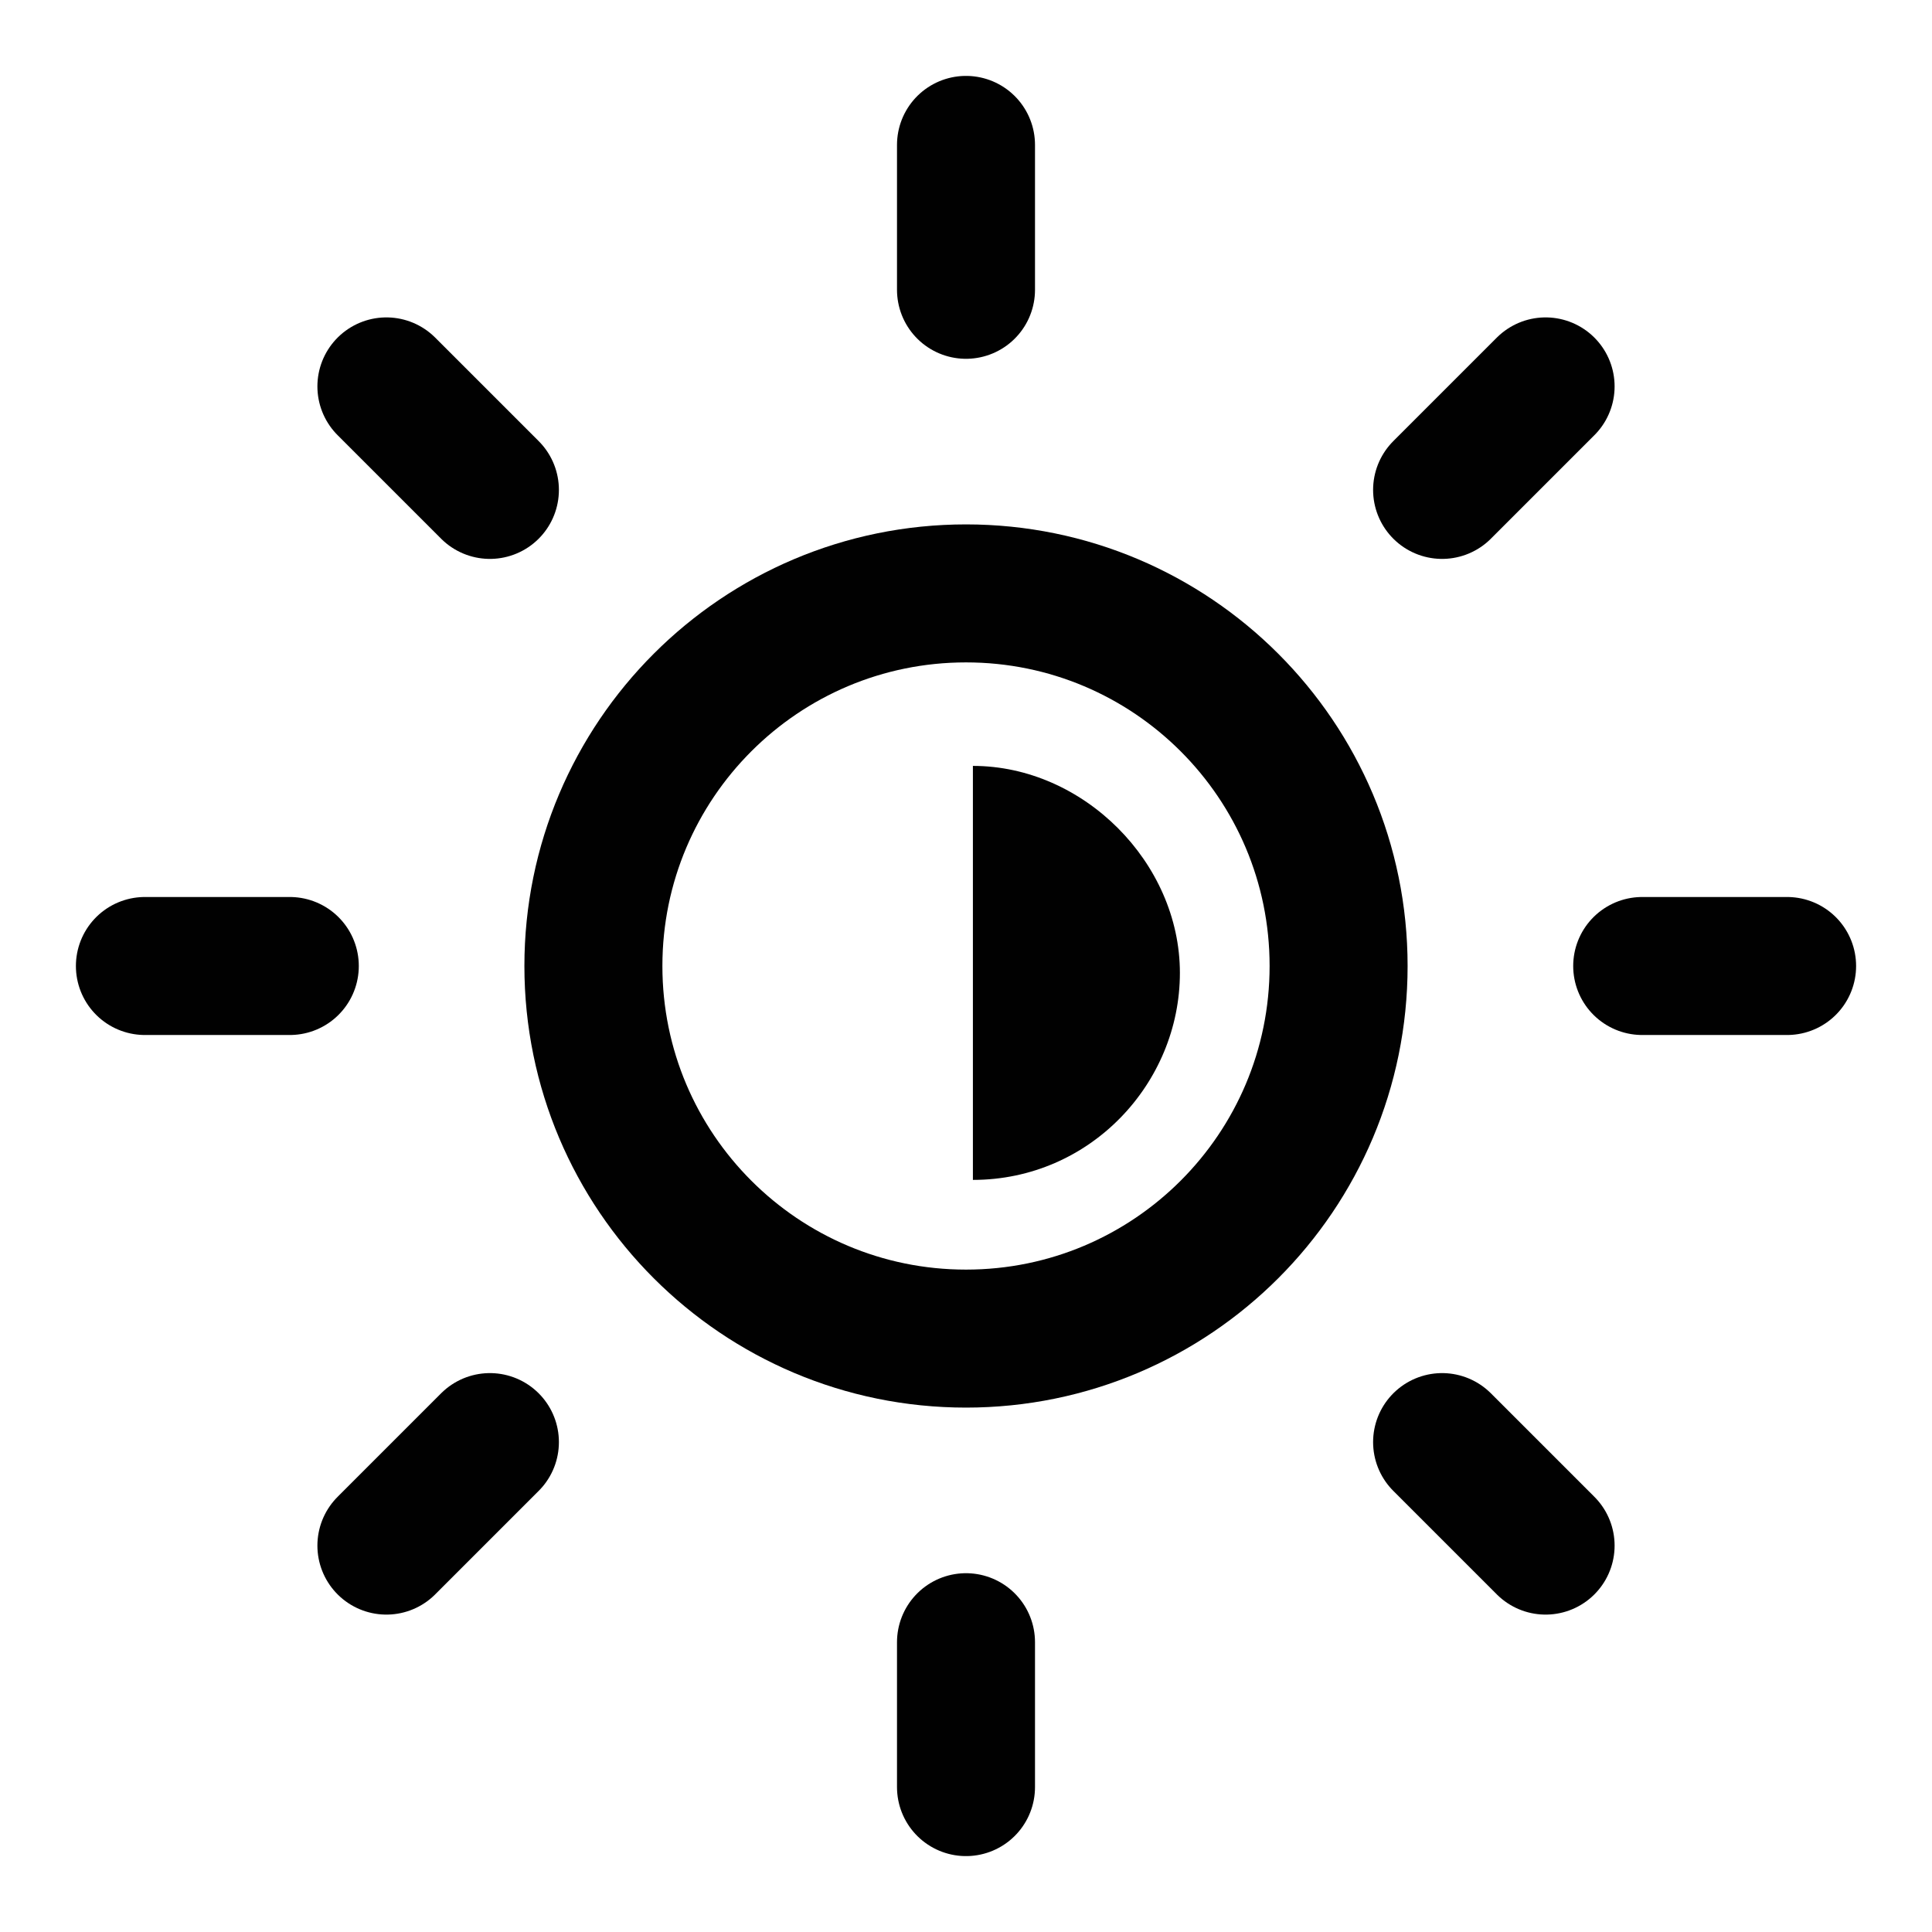
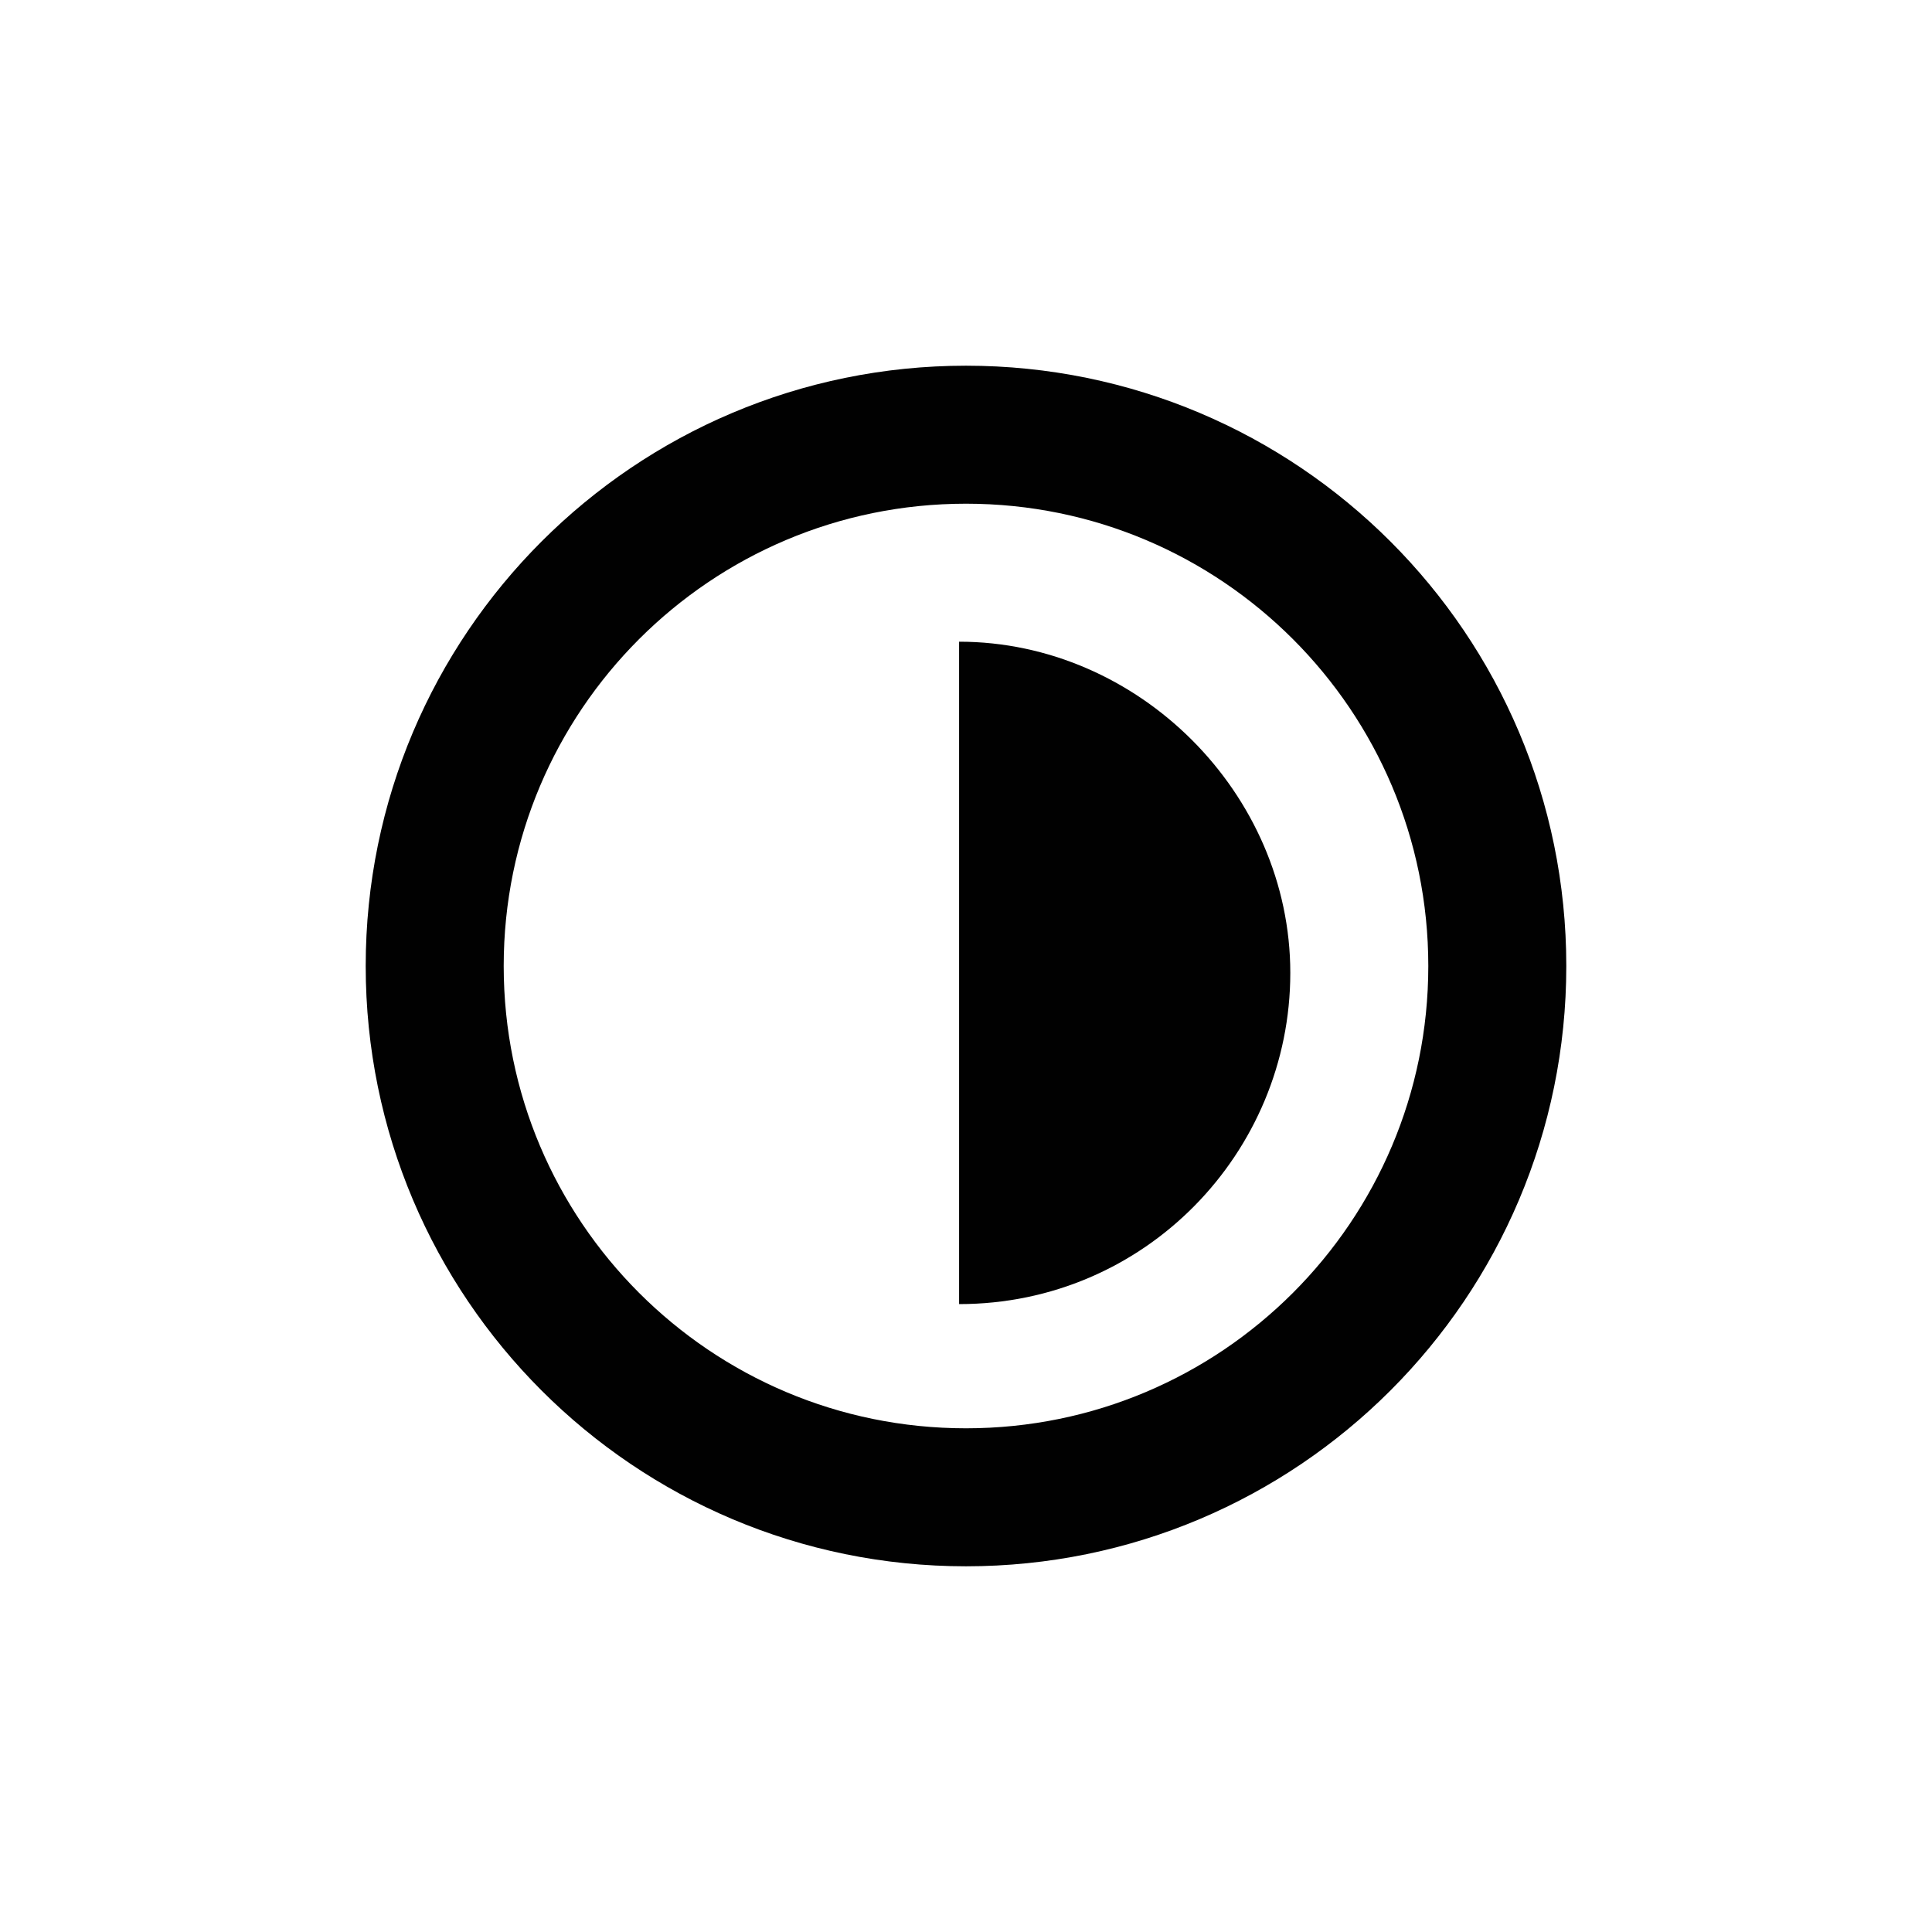
<svg xmlns="http://www.w3.org/2000/svg" id="Capa_1" version="1.1" viewBox="0 0 28 28">
-   <g>
-     <circle cx="14" cy="14" r="5.4" style="fill: none; stroke: #010101; stroke-linecap: round; stroke-linejoin: round; stroke-width: 2px;" />
-     <line x1="14" y1="2.1" x2="14" y2="4.2" style="fill: none; stroke: #010101; stroke-linecap: round; stroke-linejoin: round; stroke-width: 2px;" />
-     <line x1="14" y1="23.8" x2="14" y2="25.9" style="fill: none; stroke: #010101; stroke-linecap: round; stroke-linejoin: round; stroke-width: 2px;" />
-     <line x1="5.6" y1="5.6" x2="7.1" y2="7.1" style="fill: none; stroke: #010101; stroke-linecap: round; stroke-linejoin: round; stroke-width: 2px;" />
-     <line x1="20.9" y1="20.9" x2="22.4" y2="22.4" style="fill: none; stroke: #010101; stroke-linecap: round; stroke-linejoin: round; stroke-width: 2px;" />
-     <line x1="2.1" y1="14" x2="4.2" y2="14" style="fill: none; stroke: #010101; stroke-linecap: round; stroke-linejoin: round; stroke-width: 2px;" />
-     <line x1="23.8" y1="14" x2="25.9" y2="14" style="fill: none; stroke: #010101; stroke-linecap: round; stroke-linejoin: round; stroke-width: 2px;" />
-     <line x1="5.6" y1="22.4" x2="7.1" y2="20.9" style="fill: none; stroke: #010101; stroke-linecap: round; stroke-linejoin: round; stroke-width: 2px;" />
-     <line x1="20.9" y1="7.1" x2="22.4" y2="5.6" style="fill: none; stroke: #010101; stroke-linecap: round; stroke-linejoin: round; stroke-width: 2px;" />
-   </g>
-   <path d="M14.1,11s0,0,0,0v6.1s0,0,0,0c1.7,0,3-1.4,3-3s-1.4-3-3-3Z" style="fill: #010101;" />
+   <circle cx="14" cy="14" r="7.7" style="fill: none; stroke: #010101; stroke-linecap: round; stroke-linejoin: round; stroke-width: 2px;" />
+   <path d="M13.9,9.2h0v9.7h0c2.7,0,4.8-2.2,4.8-4.8s-2.2-4.8-4.8-4.8v-.2Z" style="fill: #010101;" />
</svg>
